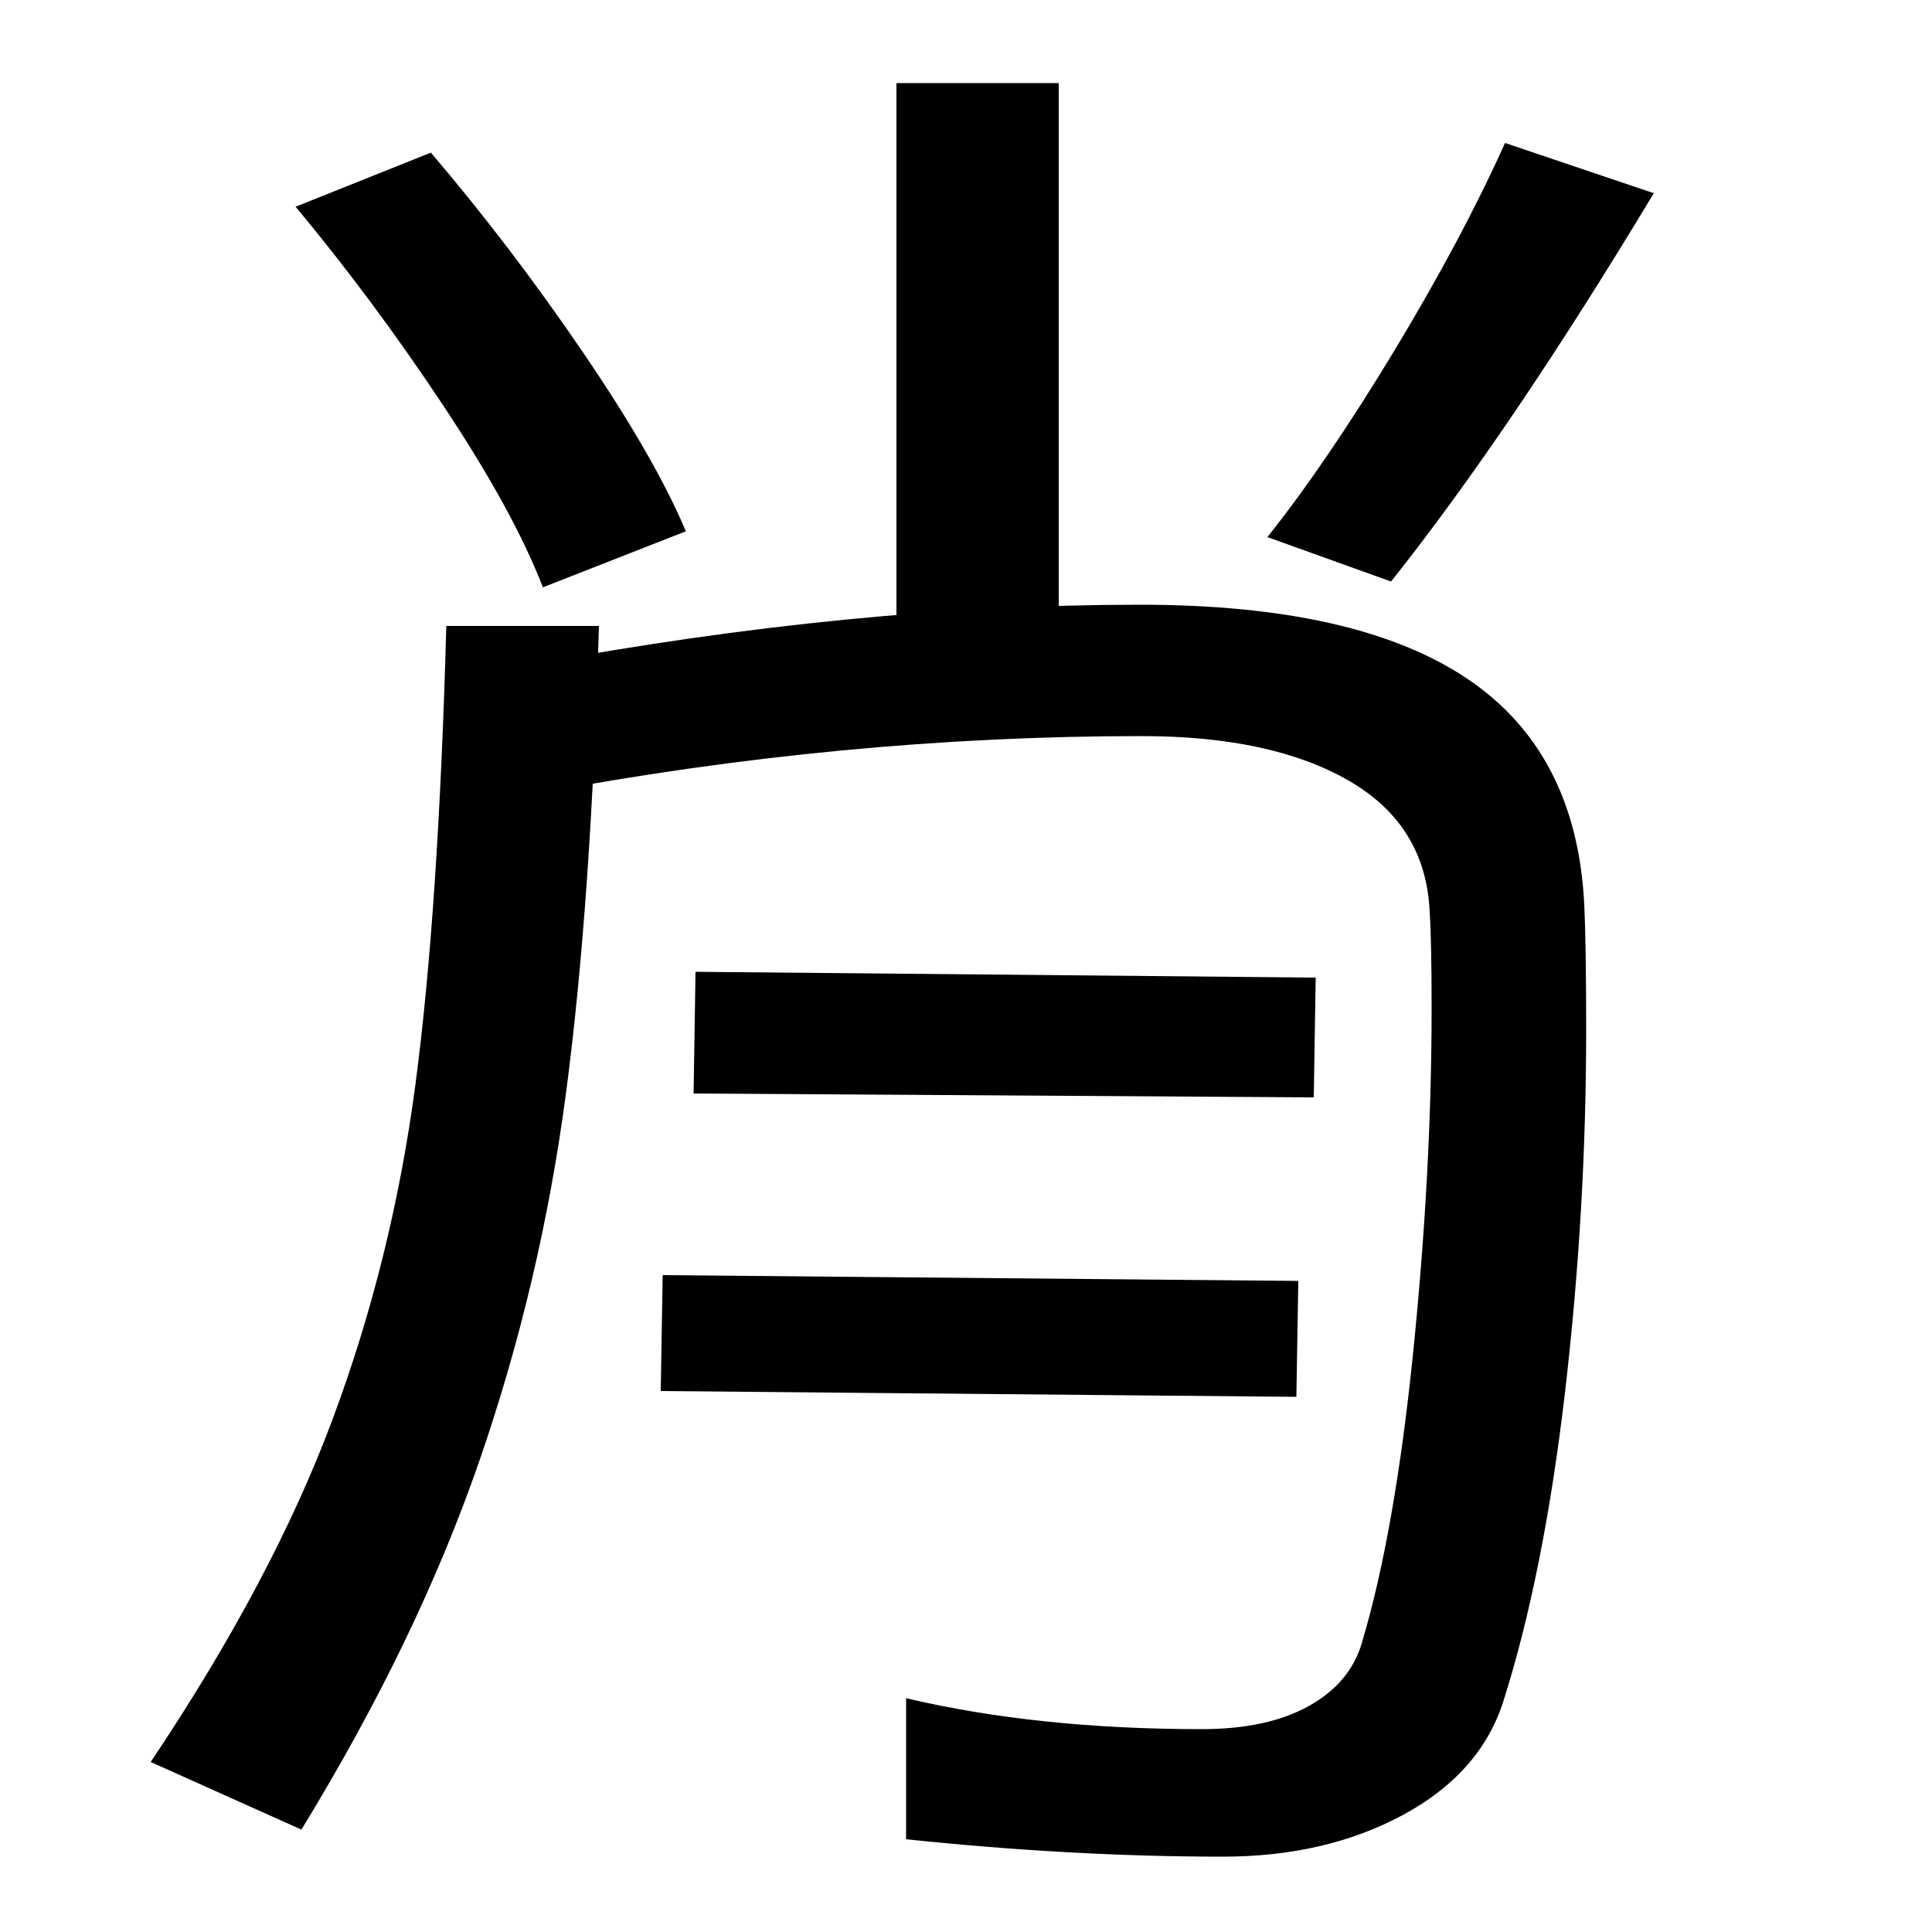
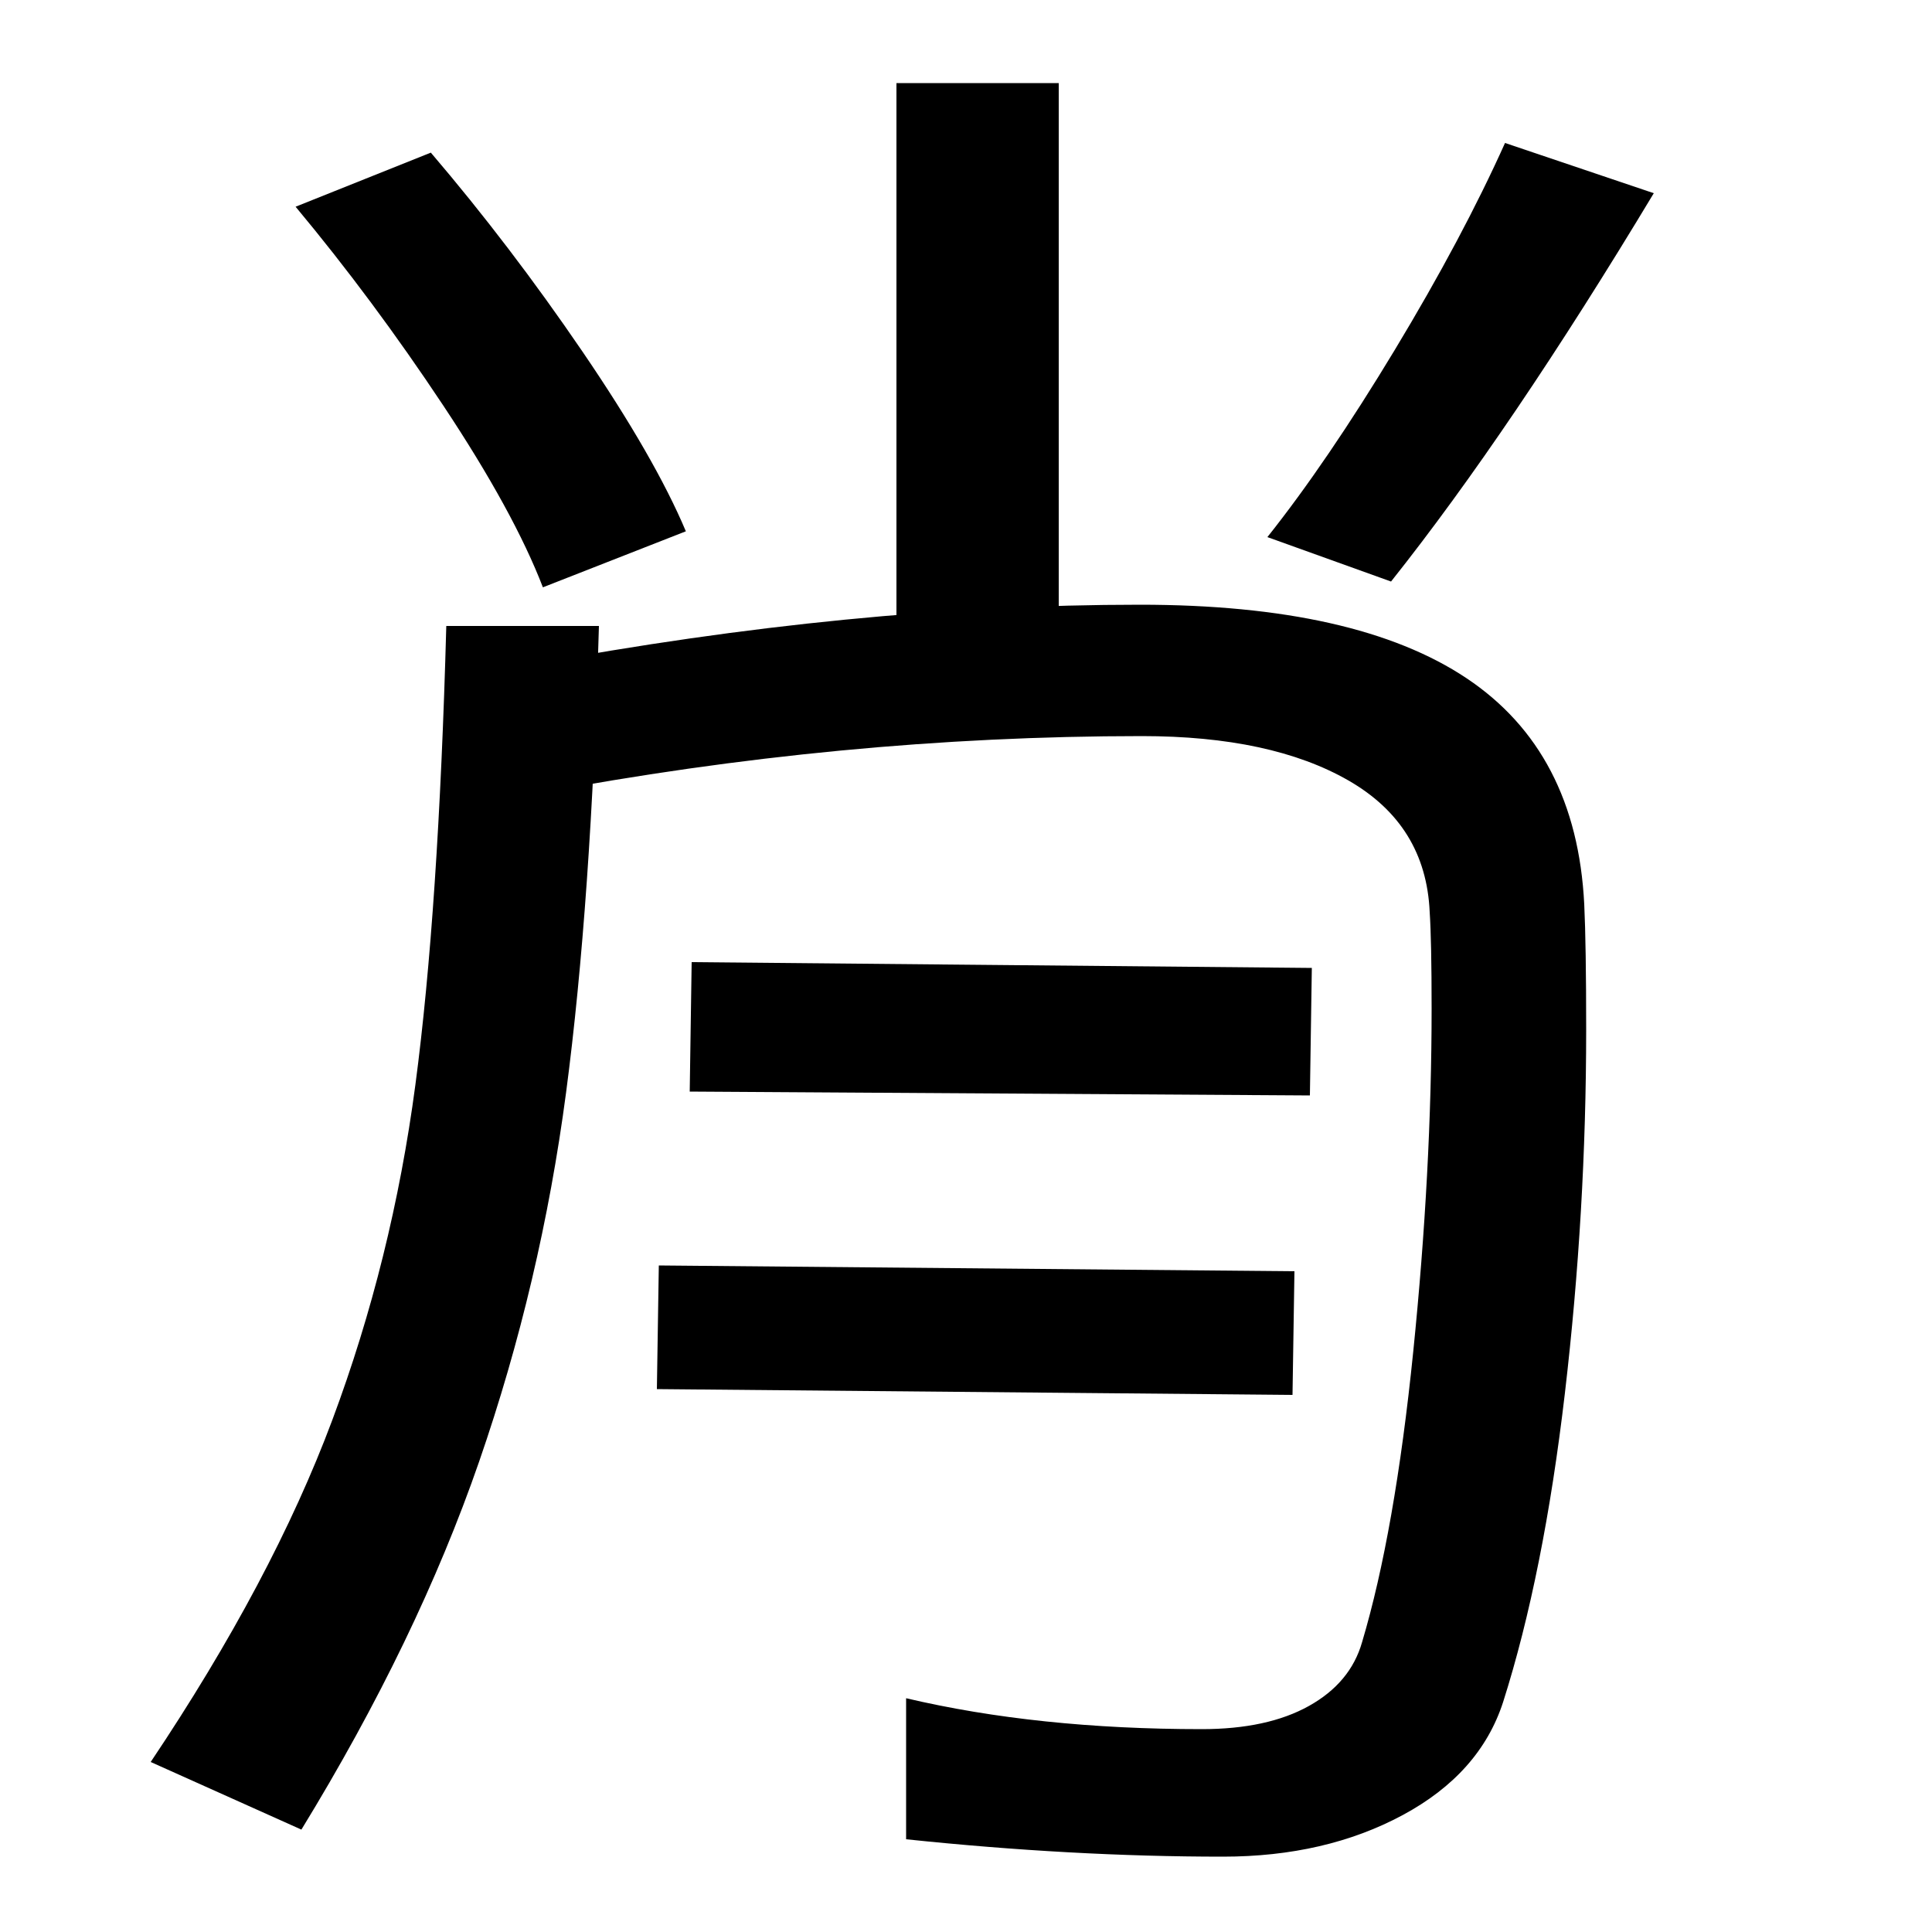
<svg xmlns="http://www.w3.org/2000/svg" width="1000" height="1000">
-   <path d="M464 527H548V837H464ZM355 605Q339 643 301.5 698.0Q264 753 223 801L153 773Q193 725 229.5 670.0Q266 615 281 576ZM720 579Q782 657 856 780L779 806Q757 757 722.0 699.0Q687 641 656 602ZM633 -81Q686 -81 726.0 -59.5Q766 -38 778 -1Q799 65 810.0 159.0Q821 253 821 347Q821 391 820 412Q816 491 759.0 529.0Q702 567 590 567Q442 567 275 536L277 469Q436 499 591 499Q658 499 698.0 476.0Q738 453 740 408Q741 393 741 358Q741 274 731.5 180.5Q722 87 705 30Q699 9 677.5 -3.0Q656 -15 622 -15Q537 -15 469 1V-72Q555 -81 633 -81ZM156 -67Q216 31 248.0 123.5Q280 216 293.0 314.5Q306 413 310 556H231Q227 409 215.0 318.5Q203 228 172.0 145.0Q141 62 78 -32ZM671 157 672 217 343 220 342 160ZM680 312 681 374 360 377 359 314Z" transform="translate(0, 880) scale(1,-1)" />
+   <path d="M464 527H548V837H464ZM355 605Q339 643 301.5 698.0Q264 753 223 801L153 773Q193 725 229.5 670.0Q266 615 281 576ZM720 579Q782 657 856 780L779 806Q757 757 722.0 699.0Q687 641 656 602ZM633 -81Q686 -81 726.0 -59.5Q766 -38 778 -1Q799 65 810.0 159.0Q821 253 821 347Q821 391 820 412Q816 491 759.0 529.0Q702 567 590 567Q442 567 275 536L277 469Q436 499 591 499Q658 499 698.0 476.0Q738 453 740 408Q741 393 741 358Q741 274 731.5 180.5Q722 87 705 30Q699 9 677.5 -3.0Q656 -15 622 -15Q537 -15 469 1V-72Q555 -81 633 -81ZM156 -67Q216 31 248.0 123.5Q280 216 293.0 314.5Q306 413 310 556H231Q227 409 215.0 318.5Q203 228 172.0 145.0Q141 62 78 -32ZM669 158 670 222 341 225 340 161ZM678 313 679 379 358 382 357 315Z" transform="translate(0, 880) scale(1,-1)" />
</svg>
